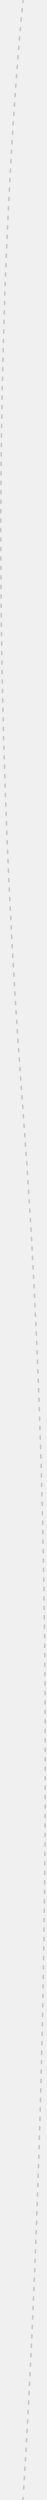
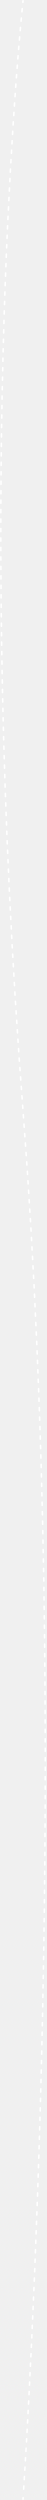
<svg xmlns="http://www.w3.org/2000/svg" id="Layer_2" data-name="Layer 2" viewBox="0 0 14.6 792.5">
  <defs>
    <style>
+       .cls-1 {
+         stroke-dasharray: 1 2;
+       }
+ 
      .cls-1, .cls-2 {
        fill: none;
-         stroke: #c4c6c7;
+         stroke: #fff;
        stroke-linecap: round;
        stroke-miterlimit: 10;
        stroke-width: .5px;
-       }
- 
-       .cls-2 {
-         stroke-dasharray: 1 2;
      }
    </style>
  </defs>
  <g id="Layer_1-2" data-name="Layer 1">
    <g>
-       <path class="cls-1" d="M7.3.25s-.02.17-.05.49" />
-       <path class="cls-2" d="M7.05,2.73c-1.97,19.95-14.4,158.39.25,349.43,15.12,197.11,1.41,418.39.1,438.59" />
-       <path class="cls-1" d="M7.33,791.76c-.02.33-.03.49-.03.49" />
+       <path class="cls-2" d="M7.3.25s-.02.17-.05.49" />
+       <path class="cls-1" d="M7.05,2.73c-1.97,19.95-14.4,158.39.25,349.43,15.12,197.11,1.41,418.39.1,438.59" />
+       <path class="cls-2" d="M7.33,791.76c-.02.33-.03.49-.03.49" />
    </g>
  </g>
</svg>
